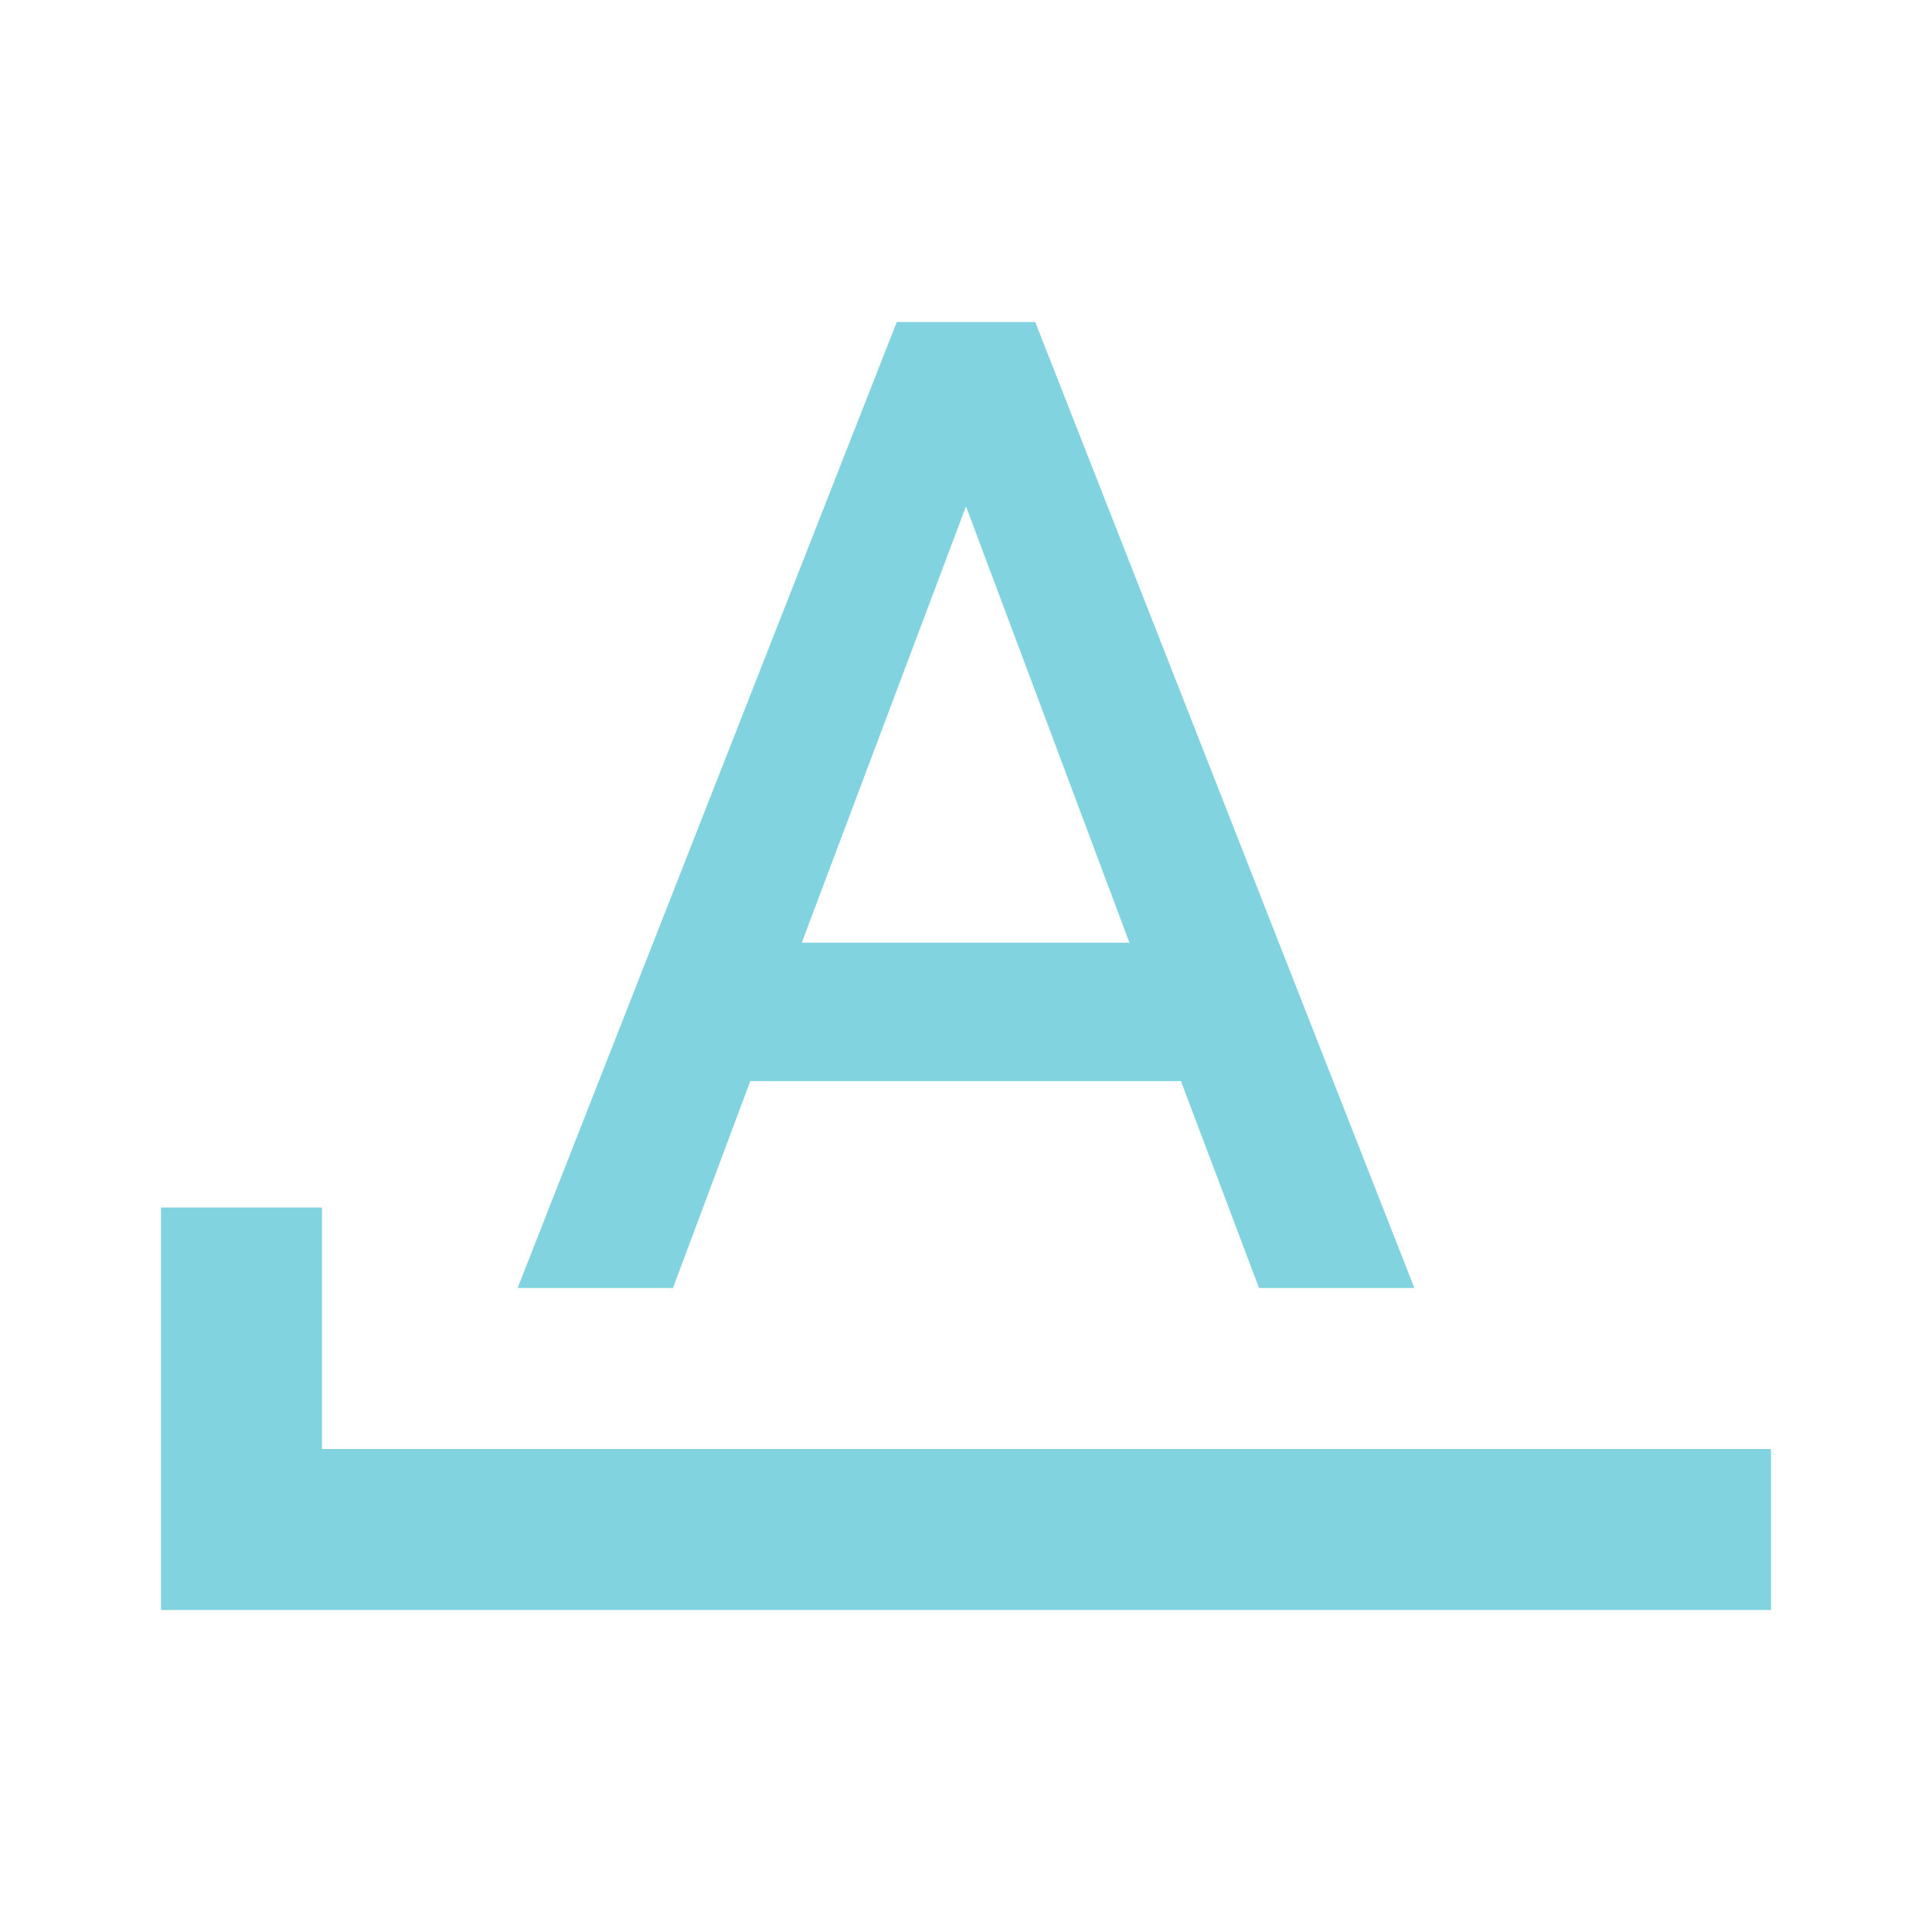
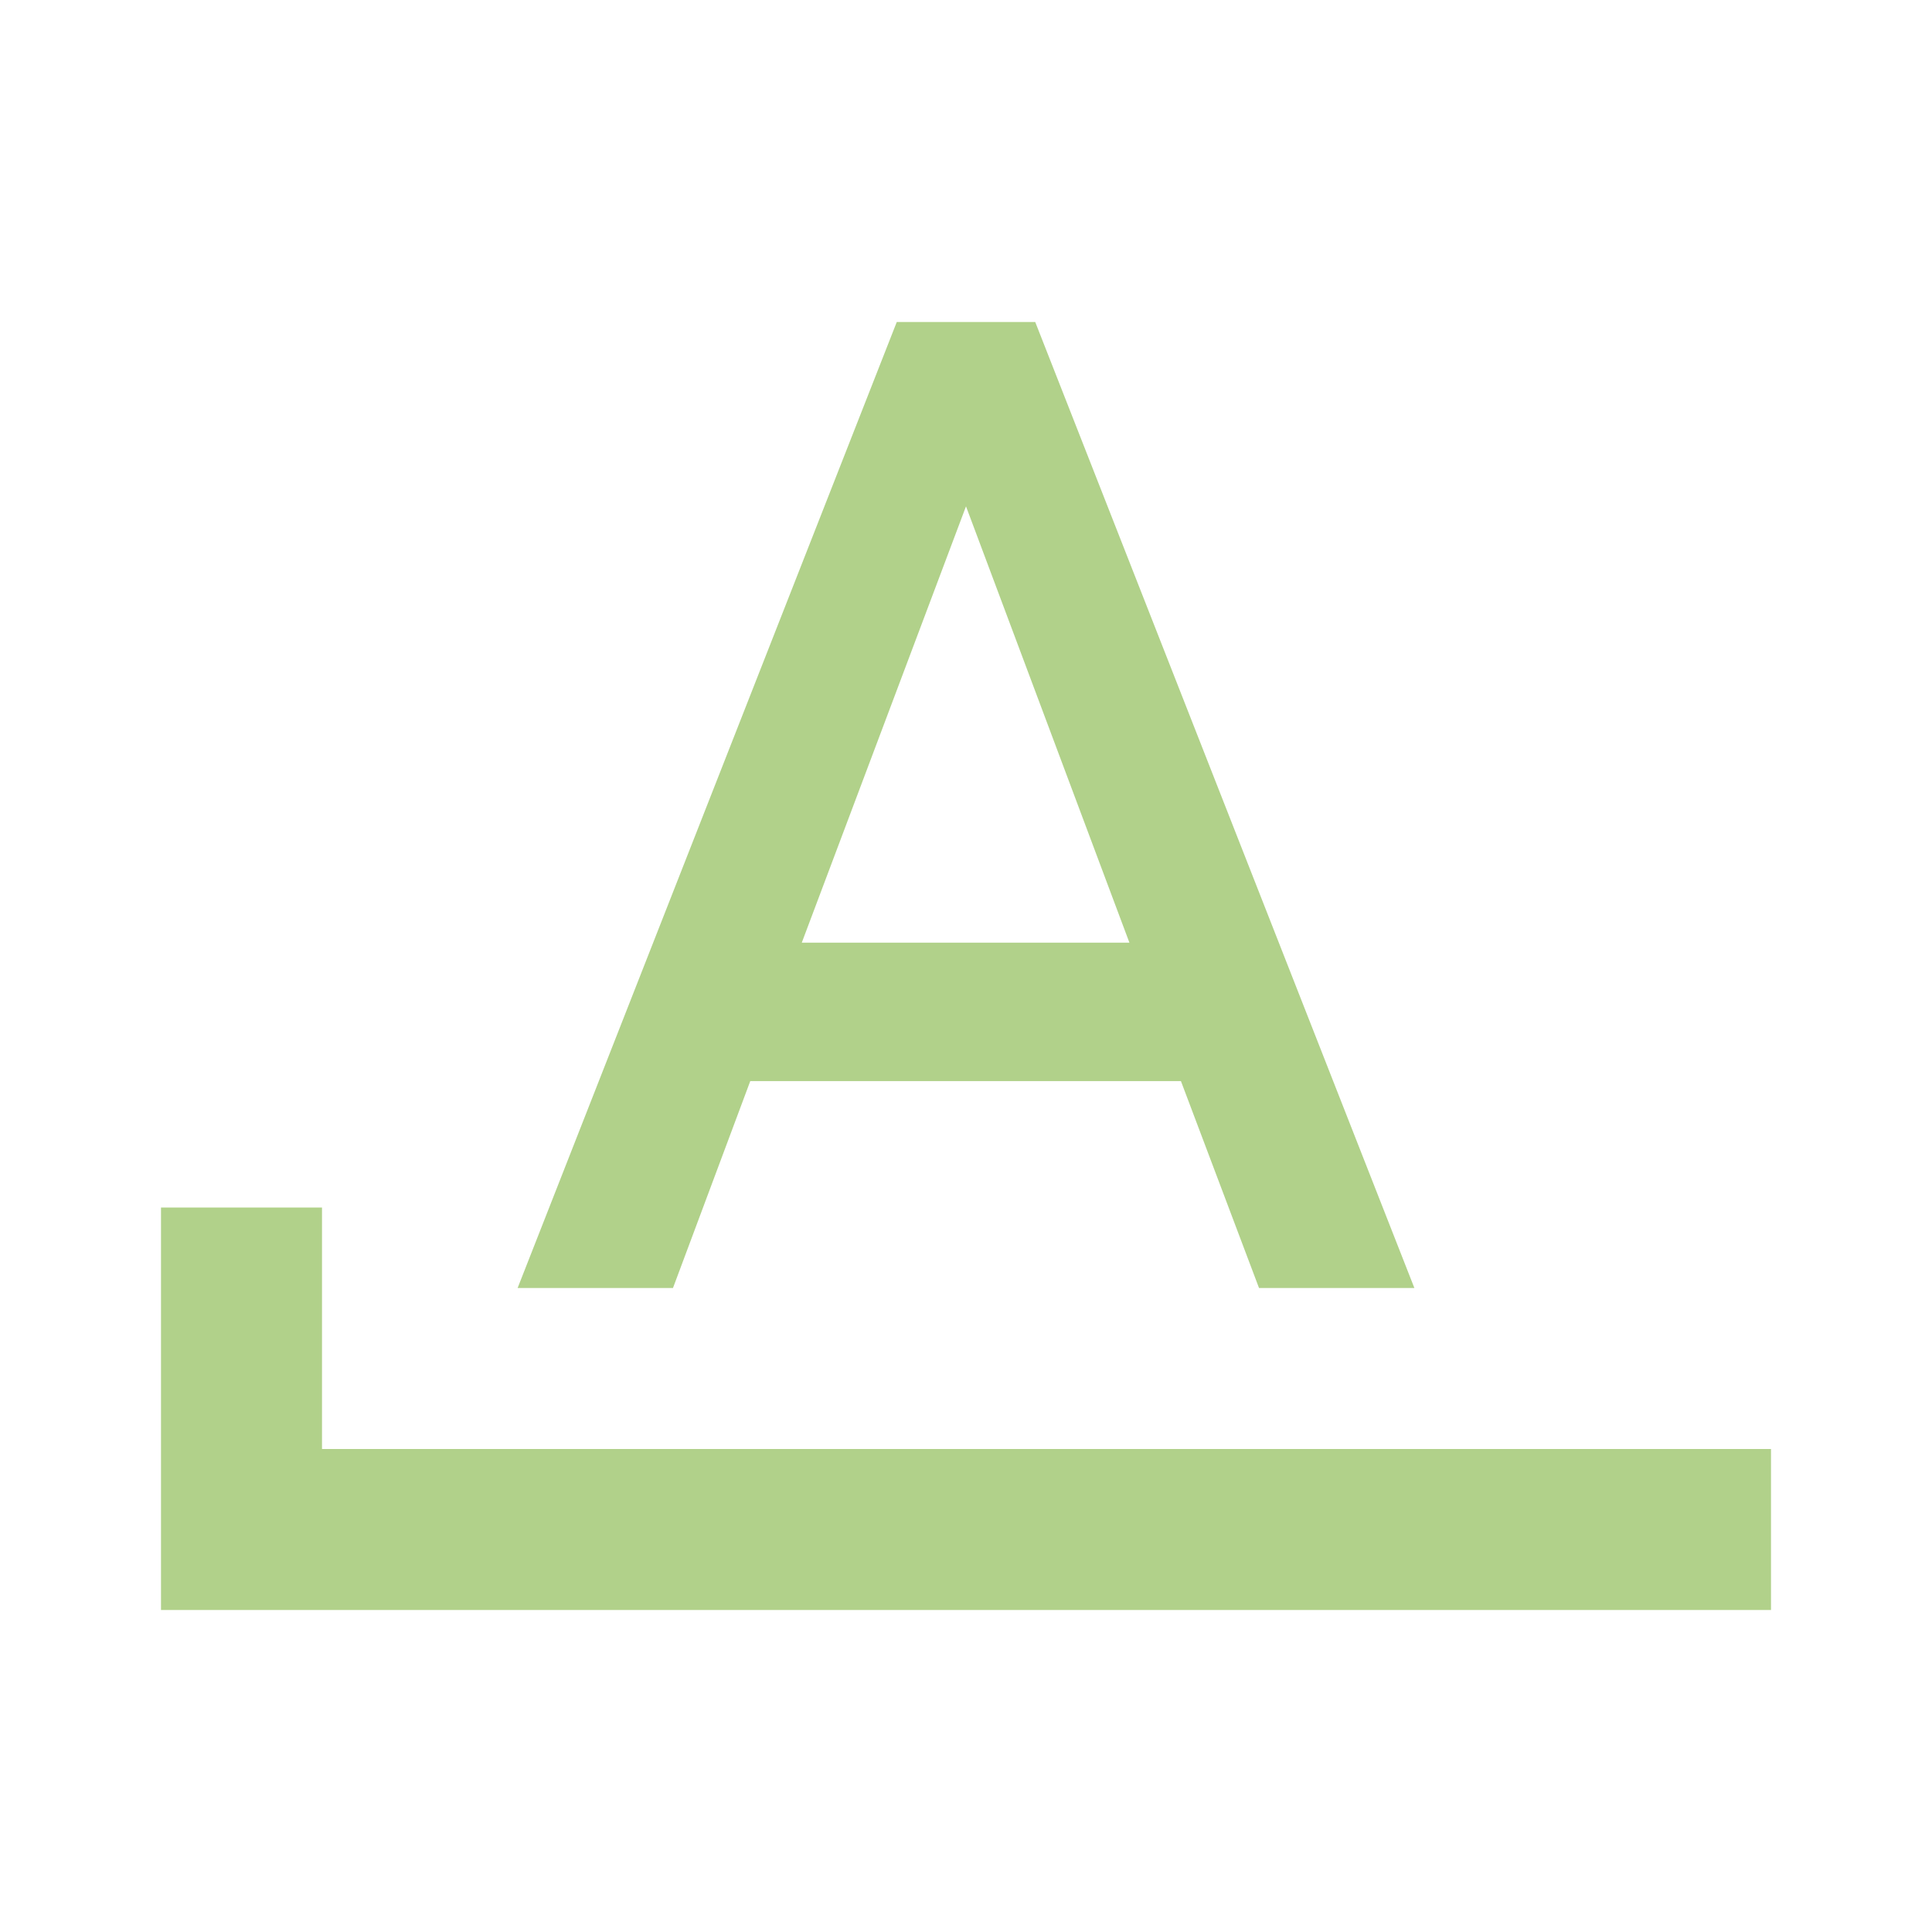
- <svg xmlns="http://www.w3.org/2000/svg" fill="#82D3E0" preserveAspectRatio="xMidYMid meet" id="mdi-format-letter-starts-with" viewBox="0 0 24 24">
+ <svg xmlns="http://www.w3.org/2000/svg" fill="#B1D18A" preserveAspectRatio="xMidYMid meet" id="mdi-format-letter-starts-with" viewBox="0 0 24 24">
  <path d="M11.14 4L6.43 16H8.36L9.32 13.43H14.67L15.64 16H17.57L12.86 4M12 6.29L14.03 11.71H9.96M4 18V15H2V20H22V18Z" />
</svg>
